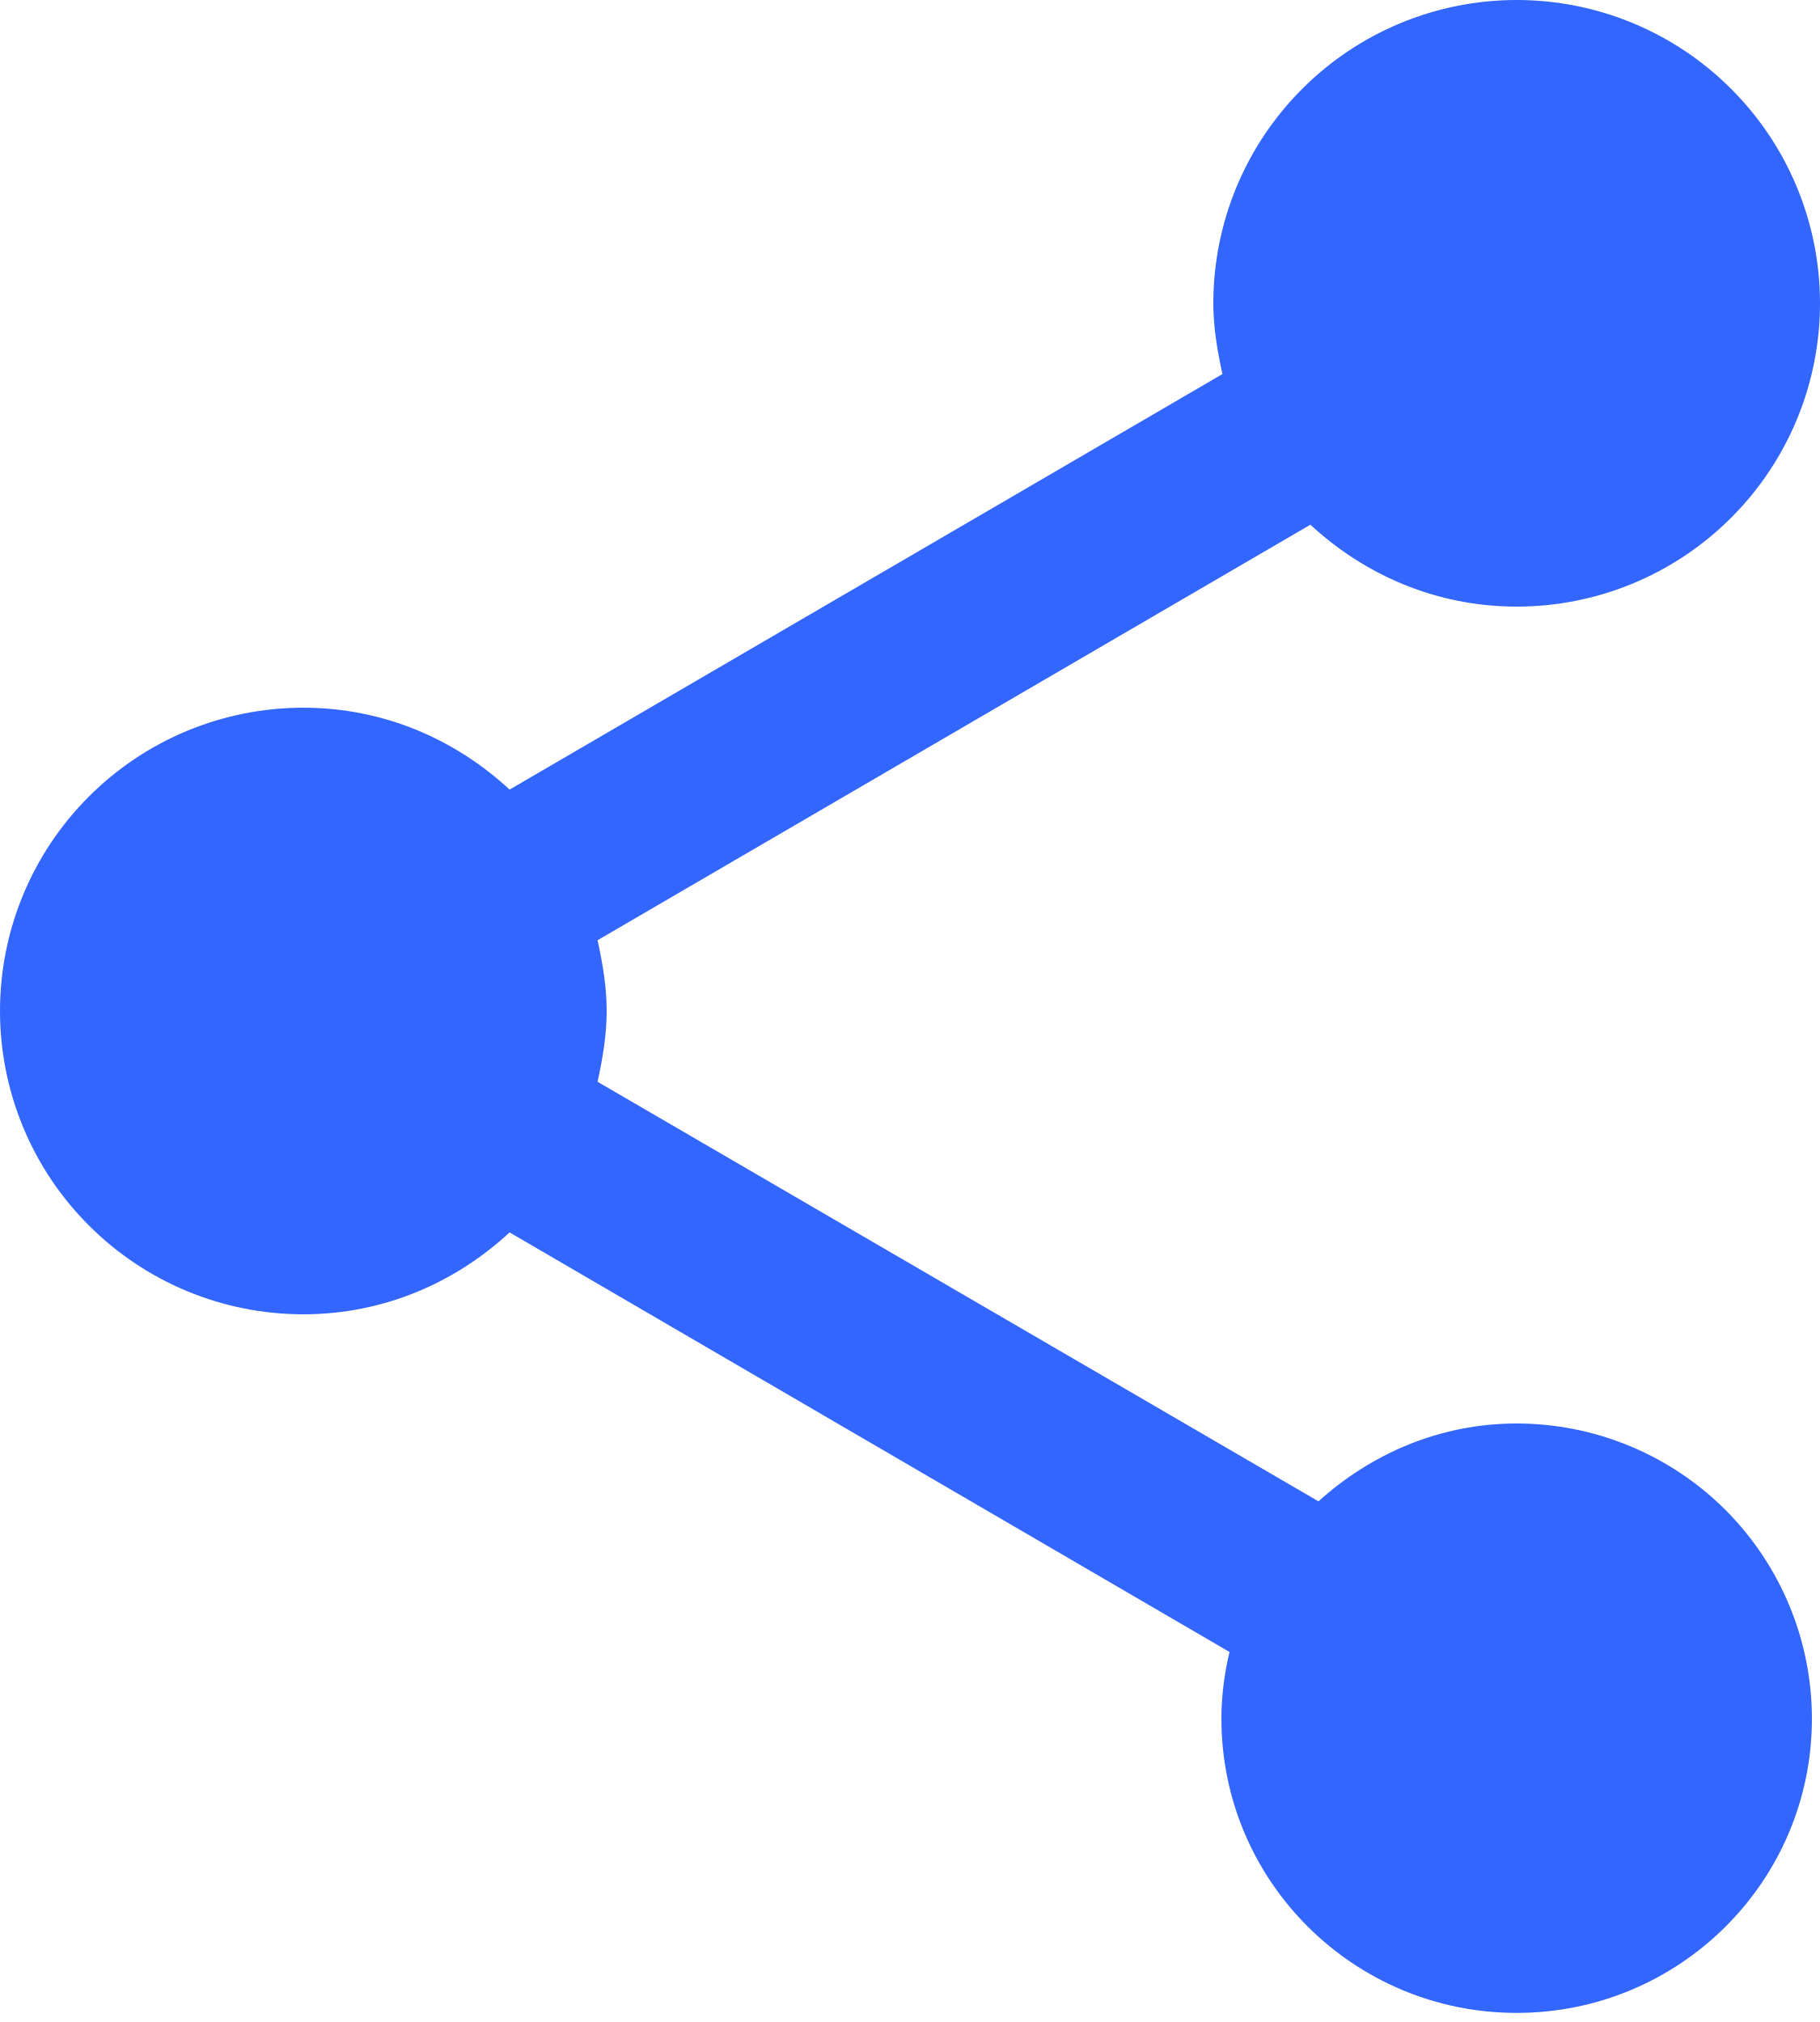
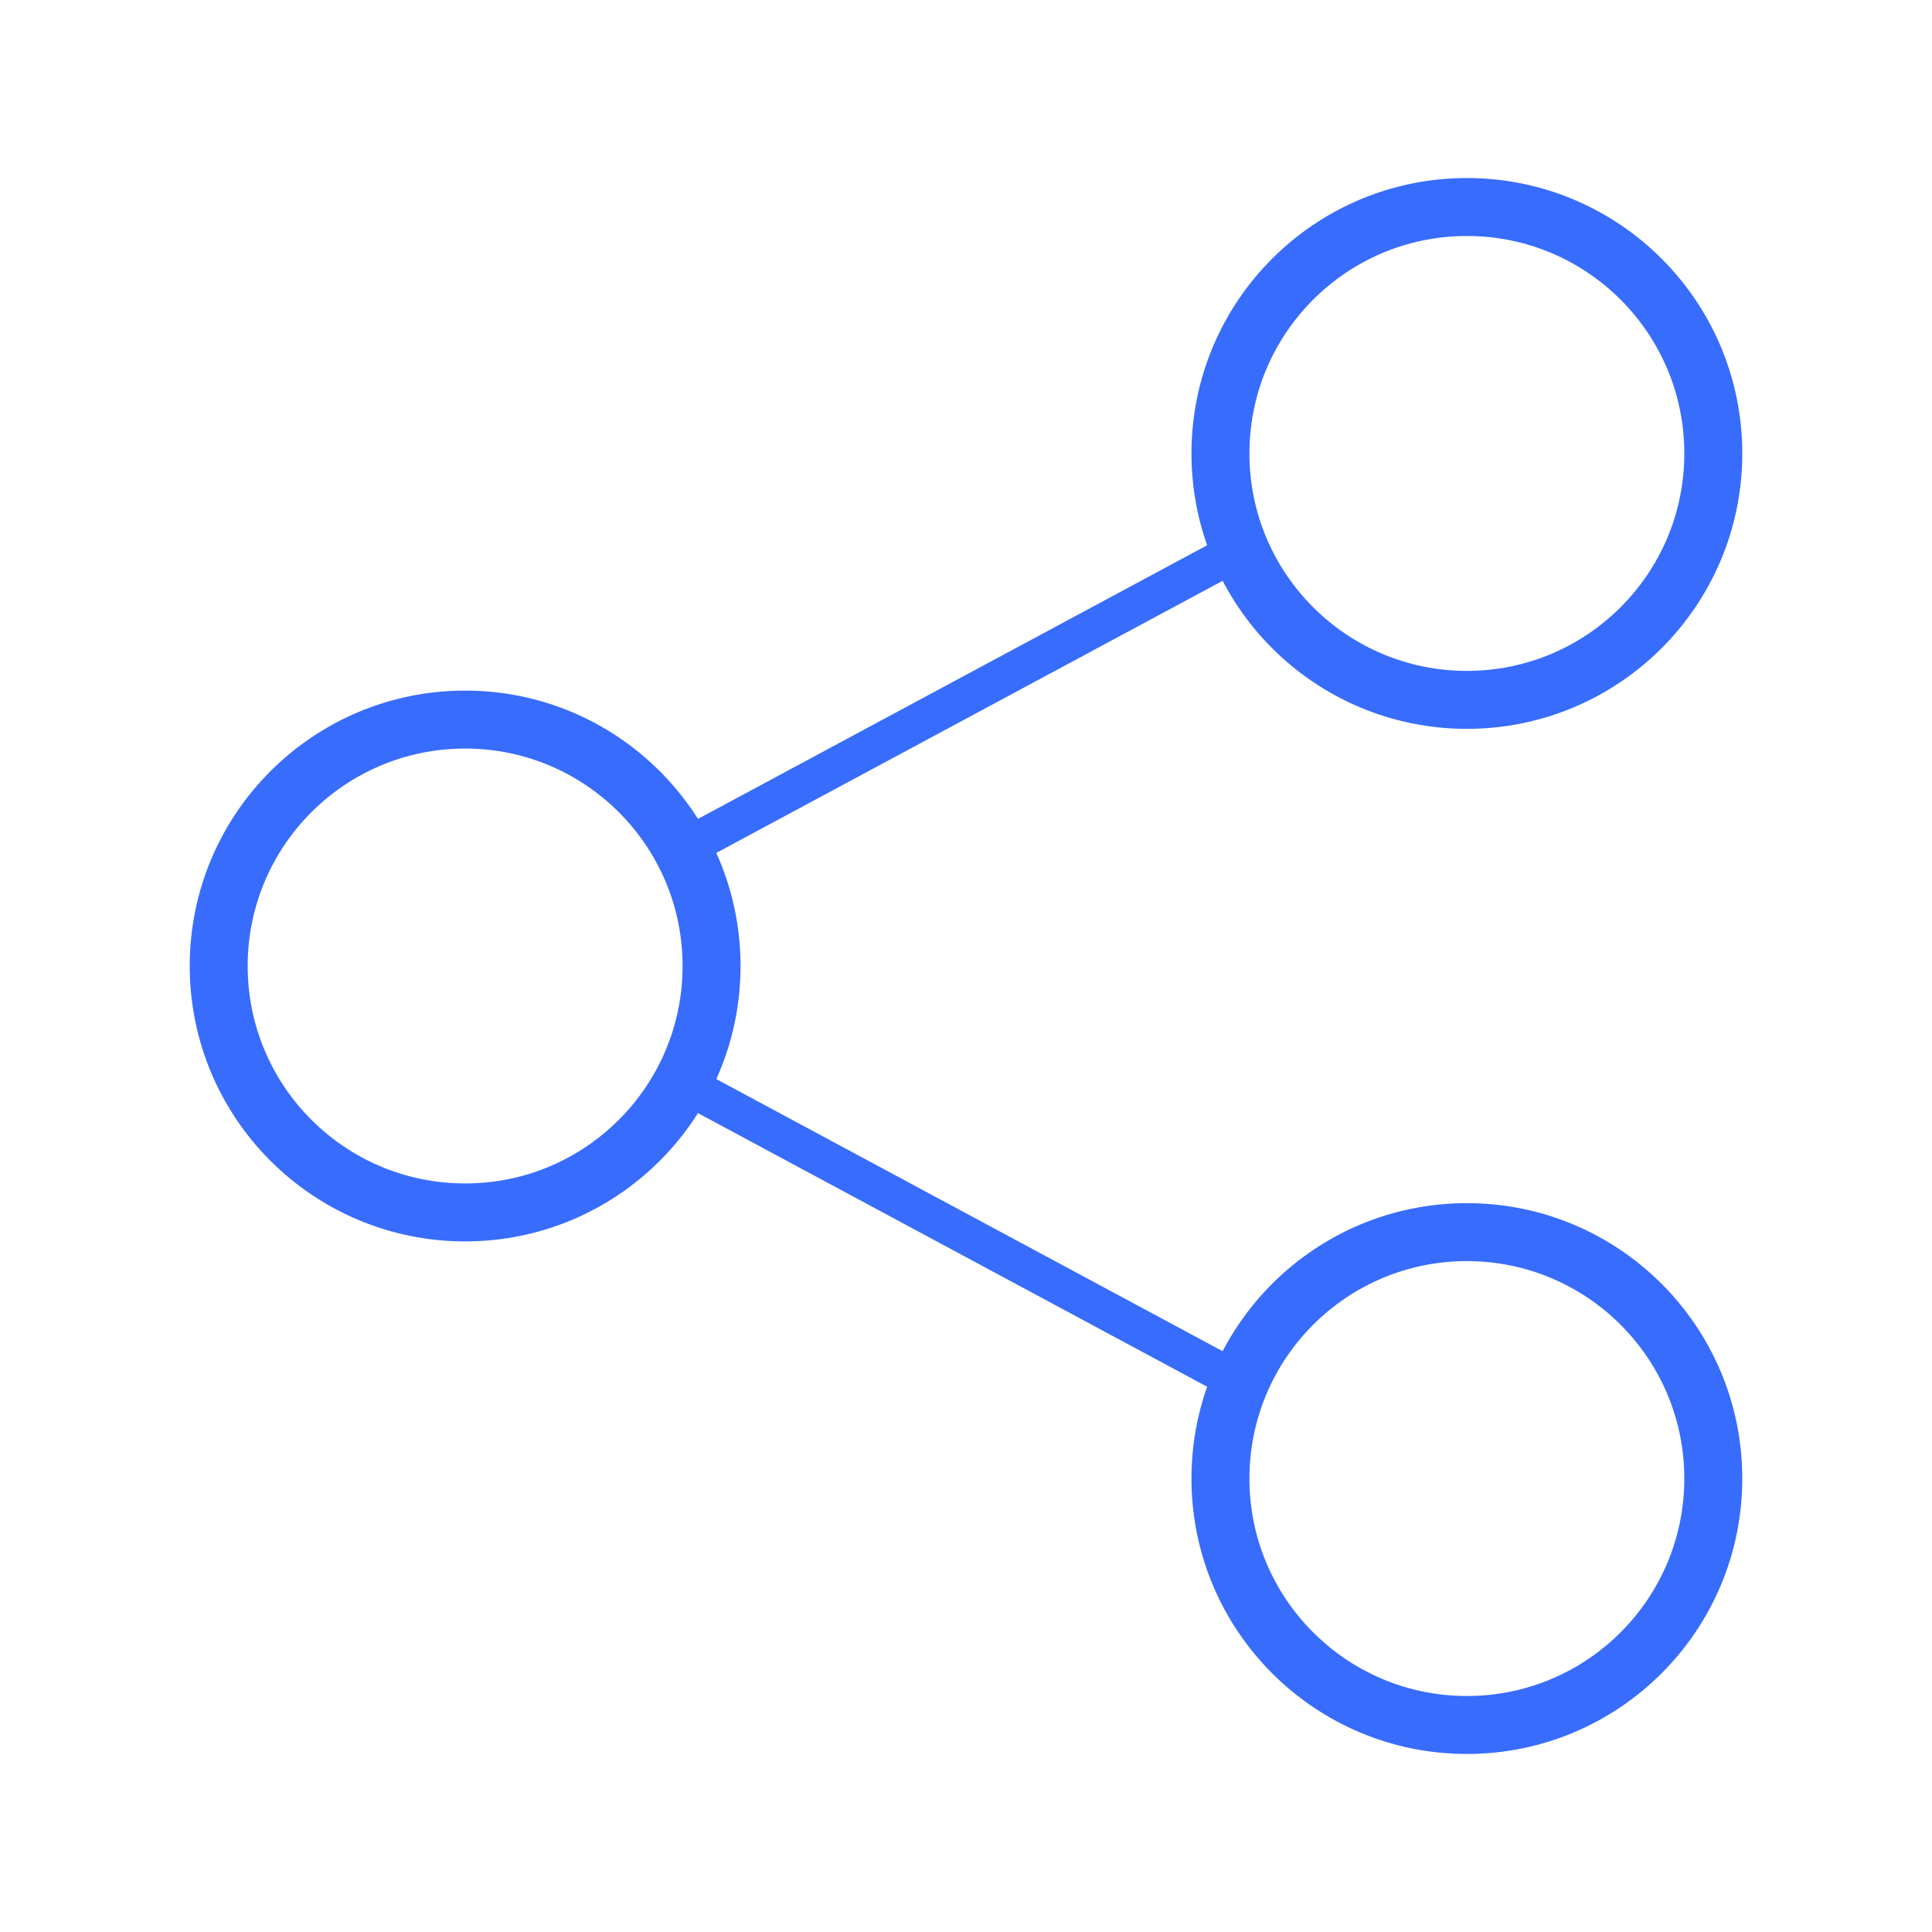
- <svg xmlns="http://www.w3.org/2000/svg" width="18" height="20" viewBox="0 0 18 20" fill="none">
-   <path d="M15 14.08C14.24 14.08 13.56 14.38 13.04 14.85L5.91 10.7C5.96 10.47 6 10.24 6 10C6 9.76 5.96 9.53 5.91 9.3L12.96 5.19C13.5 5.69 14.21 6 15 6C15.796 6 16.559 5.684 17.121 5.121C17.684 4.559 18 3.796 18 3C18 2.204 17.684 1.441 17.121 0.879C16.559 0.316 15.796 0 15 0C14.204 0 13.441 0.316 12.879 0.879C12.316 1.441 12 2.204 12 3C12 3.24 12.04 3.47 12.09 3.7L5.04 7.81C4.5 7.31 3.79 7 3 7C2.204 7 1.441 7.316 0.879 7.879C0.316 8.441 0 9.204 0 10C0 10.796 0.316 11.559 0.879 12.121C1.441 12.684 2.204 13 3 13C3.79 13 4.5 12.69 5.04 12.19L12.16 16.34C12.11 16.55 12.08 16.77 12.08 17C12.08 18.61 13.39 19.91 15 19.91C16.61 19.91 17.92 18.61 17.92 17C17.92 16.226 17.612 15.483 17.065 14.935C16.517 14.388 15.774 14.08 15 14.08Z" fill="#3366FF" />
+ <svg xmlns="http://www.w3.org/2000/svg" id="Layer_1" data-name="Layer 1" viewBox="0 0 200 200">
+   <defs>
+     <style>.cls-1,.cls-2{fill:none;stroke:#386cfc;stroke-miterlimit:10;}.cls-1{stroke-width:6px;}.cls-2{stroke-width:4px;}</style>
+   </defs>
+   <circle class="cls-1" cx="151.85" cy="46.94" r="25.51" />
+   <circle class="cls-1" cx="151.85" cy="153.06" r="25.51" />
+   <circle class="cls-1" cx="48.15" cy="100" r="25.51" />
+   <line class="cls-2" x1="70.62" y1="87.92" x2="128.36" y2="56.89" />
+   <line class="cls-2" x1="70.62" y1="112.08" x2="128.36" y2="143.11" />
</svg>
